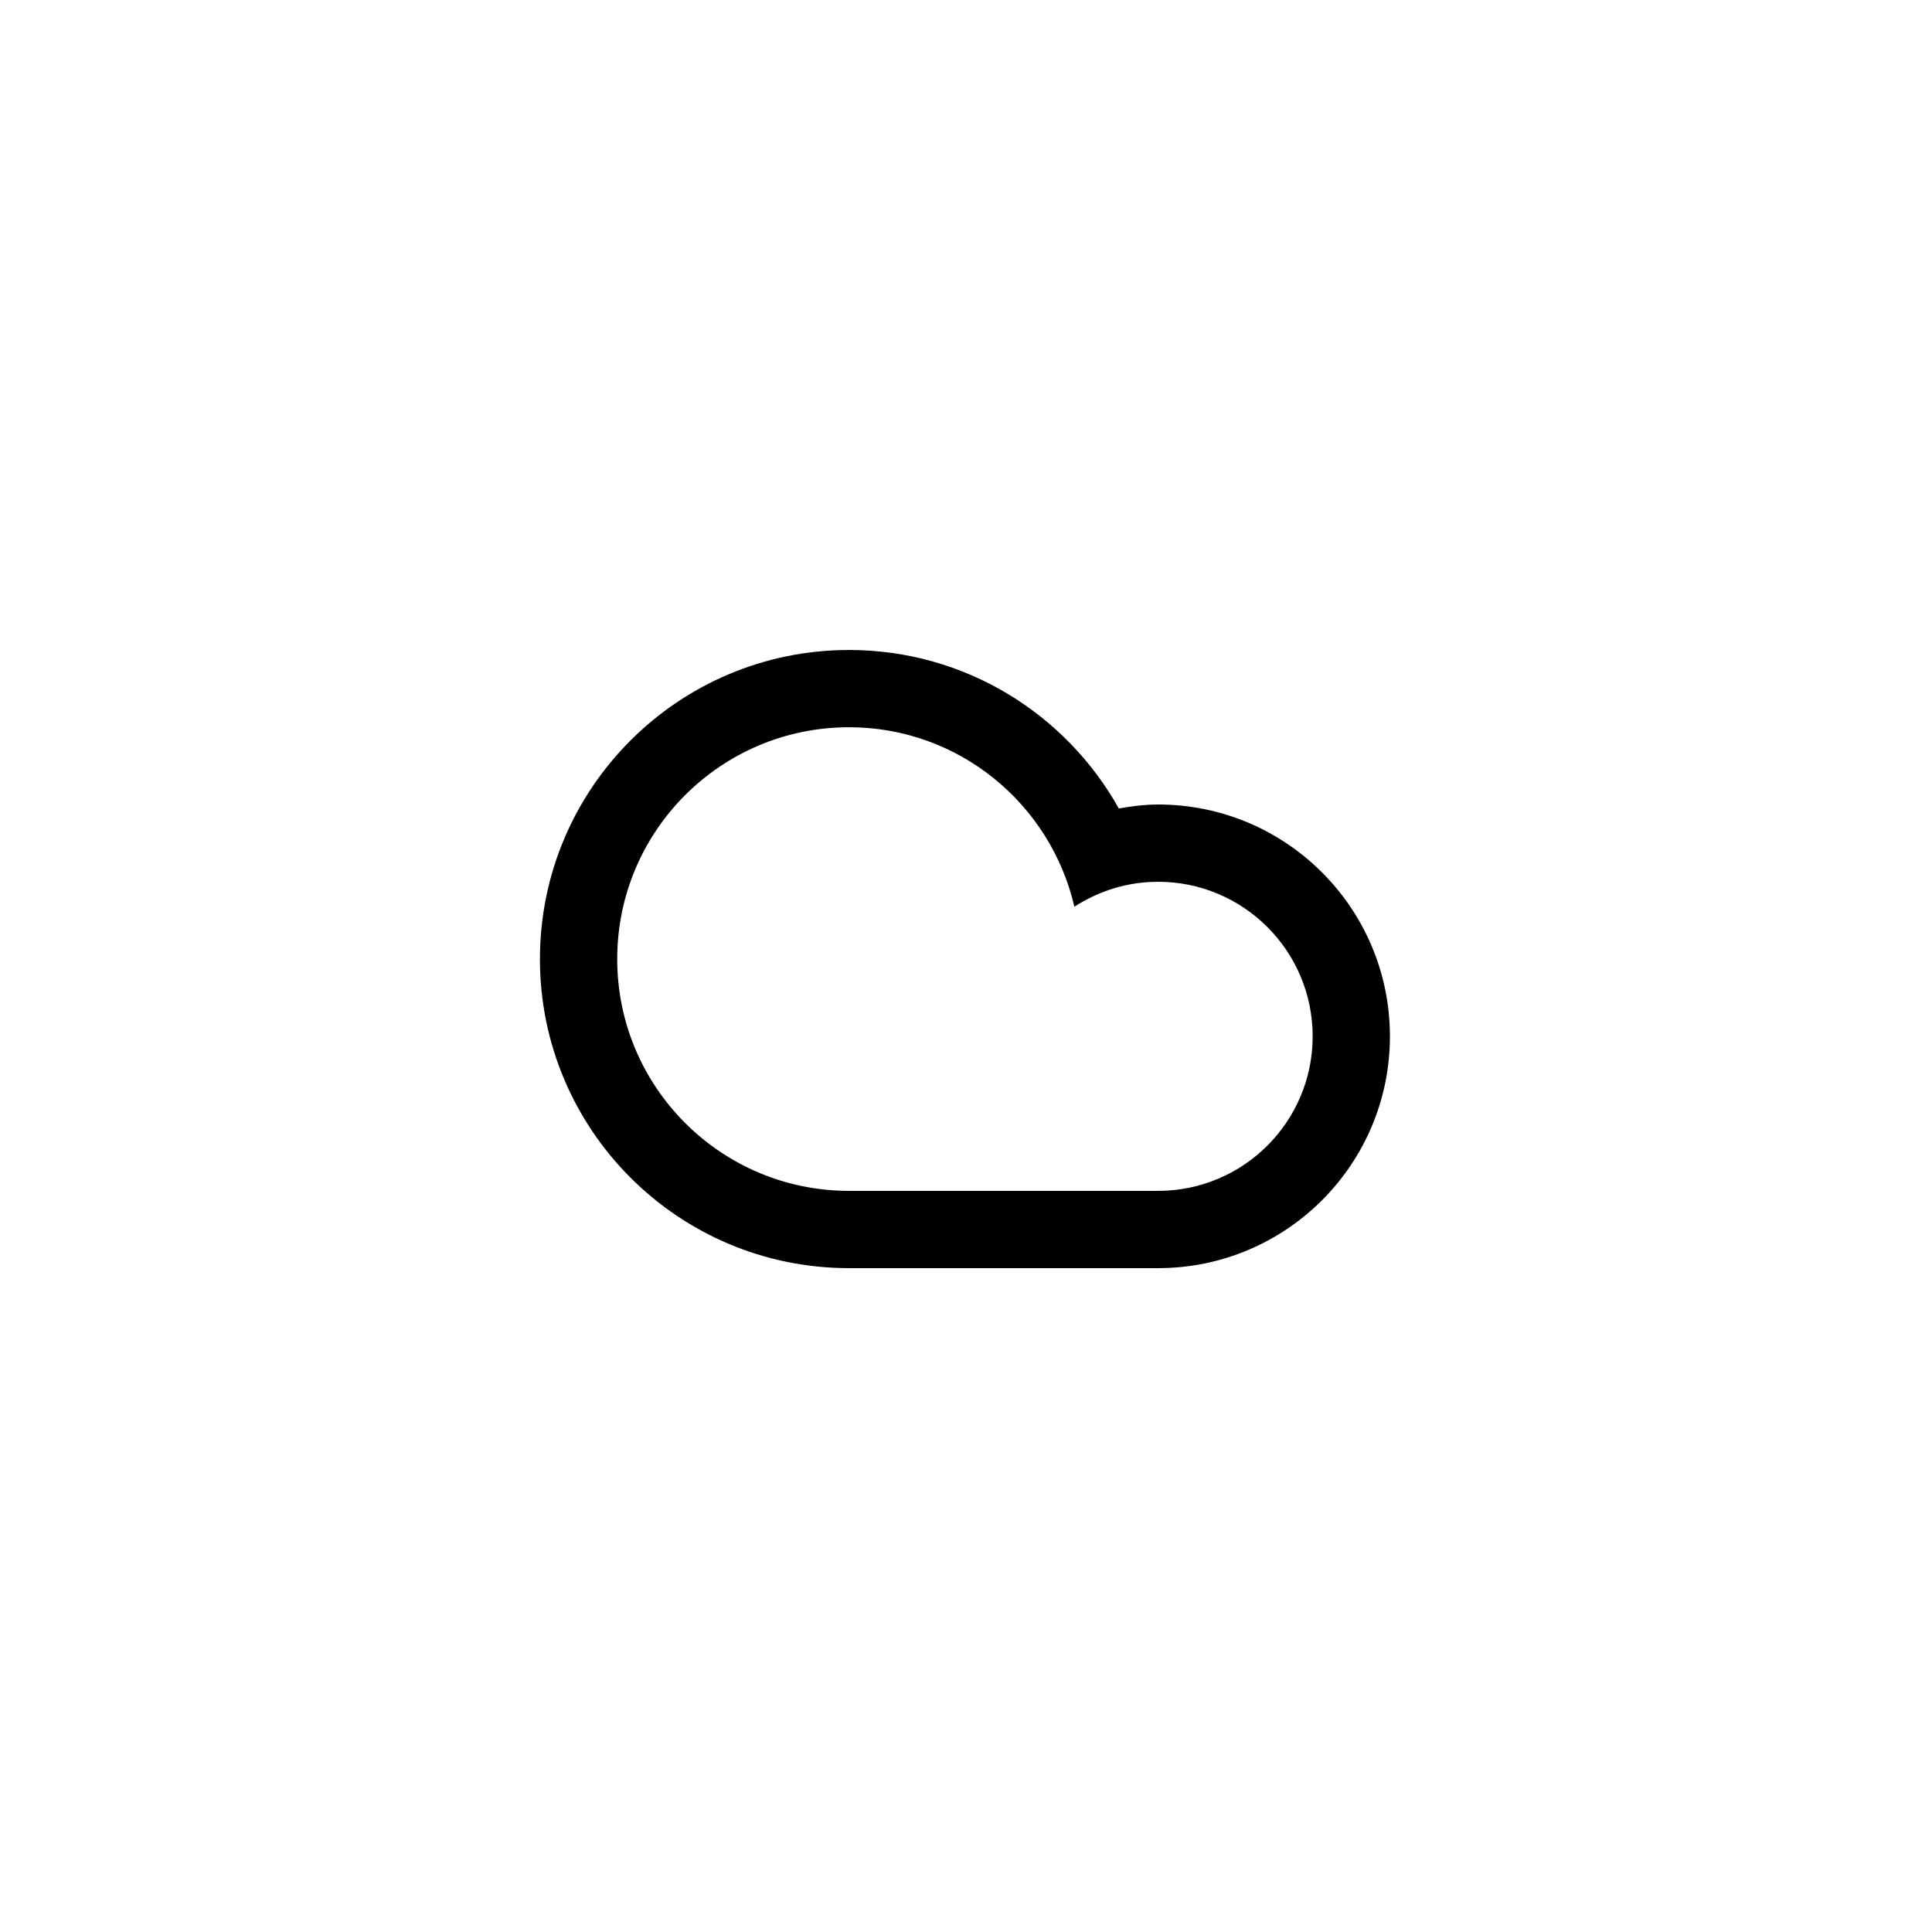
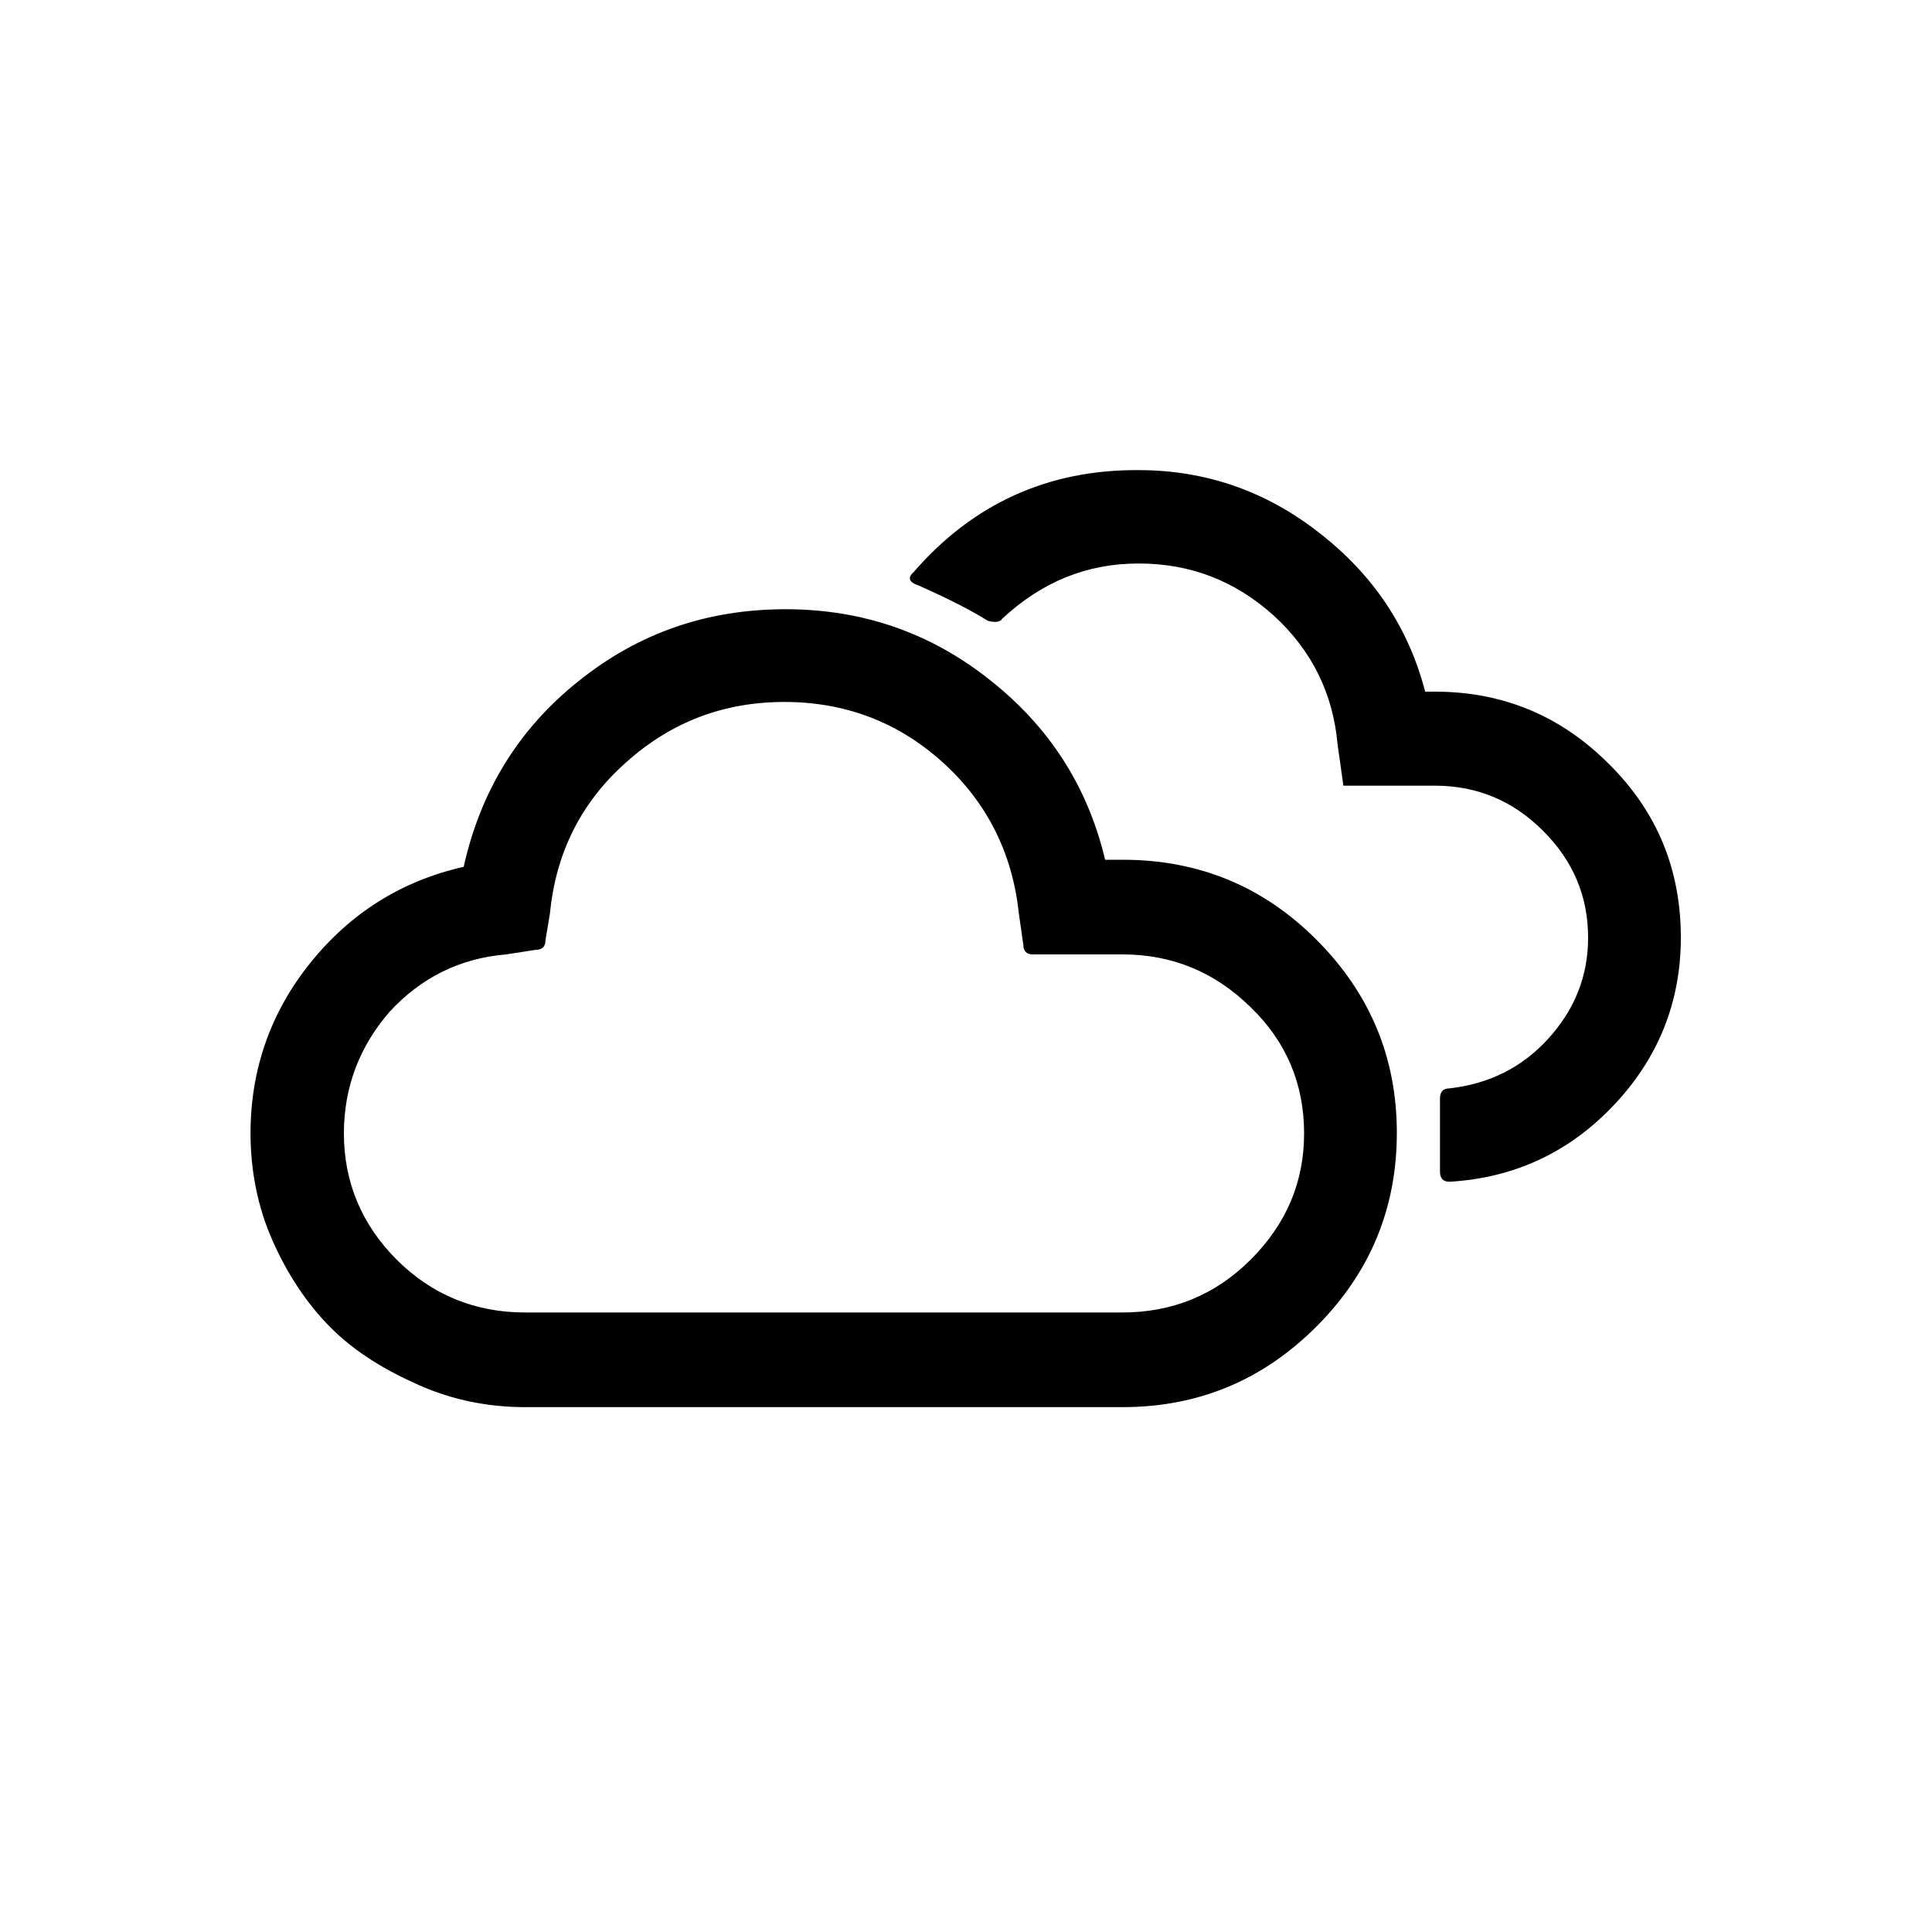
- <svg xmlns="http://www.w3.org/2000/svg" version="1.1" id="Layer_1" x="0px" y="0px" width="100px" height="100px" viewBox="0 0 100 100" enable-background="new 0 0 100 100" xml:space="preserve">
-   <path fill-rule="evenodd" clip-rule="evenodd" d="M43.945,65.639c-8.835,0-15.998-7.162-15.998-15.998  c0-8.836,7.163-15.998,15.998-15.998c6.004,0,11.229,3.312,13.965,8.203c0.664-0.113,1.338-0.205,2.033-0.205  c6.627,0,11.999,5.373,11.999,12c0,6.625-5.372,11.998-11.999,11.998C57.168,65.639,47.143,65.639,43.945,65.639z M59.943,61.639  c4.418,0,8-3.582,8-7.998c0-4.418-3.582-8-8-8c-1.6,0-3.082,0.481-4.333,1.291c-1.231-5.316-5.974-9.29-11.665-9.29  c-6.626,0-11.998,5.372-11.998,11.999c0,6.626,5.372,11.998,11.998,11.998C47.562,61.639,56.924,61.639,59.943,61.639z" />
+ <svg xmlns="http://www.w3.org/2000/svg" version="1.1" id="Layer_1" x="0px" y="0px" viewBox="0 0 30 30" style="enable-background:new 0 0 30 30;" xml:space="preserve">
+   <path d="M3.89,17.6c0-0.99,0.31-1.88,0.93-2.65s1.41-1.27,2.38-1.49c0.26-1.17,0.85-2.14,1.78-2.88c0.93-0.75,2-1.12,3.22-1.12  c1.18,0,2.24,0.36,3.16,1.09c0.93,0.73,1.53,1.66,1.8,2.8h0.27c1.18,0,2.18,0.41,3.01,1.24s1.25,1.83,1.25,3  c0,1.18-0.42,2.18-1.25,3.01s-1.83,1.25-3.01,1.25H8.16c-0.58,0-1.13-0.11-1.65-0.34S5.52,21,5.14,20.62  c-0.38-0.38-0.68-0.84-0.91-1.36S3.89,18.17,3.89,17.6z M5.34,17.6c0,0.76,0.28,1.42,0.82,1.96s1.21,0.82,1.99,0.82h9.28  c0.77,0,1.44-0.27,1.99-0.82c0.55-0.55,0.83-1.2,0.83-1.96c0-0.76-0.27-1.42-0.83-1.96c-0.55-0.54-1.21-0.82-1.99-0.82h-1.39  c-0.1,0-0.15-0.05-0.15-0.15l-0.07-0.49c-0.1-0.94-0.5-1.73-1.19-2.35s-1.51-0.93-2.45-0.93c-0.94,0-1.76,0.31-2.46,0.94  c-0.7,0.62-1.09,1.41-1.18,2.34l-0.07,0.42c0,0.1-0.05,0.15-0.16,0.15l-0.45,0.07c-0.72,0.06-1.32,0.36-1.81,0.89  C5.59,16.24,5.34,16.87,5.34,17.6z M14.19,8.88c-0.1,0.09-0.08,0.16,0.07,0.21c0.43,0.19,0.79,0.37,1.08,0.55  c0.11,0.03,0.19,0.02,0.22-0.03c0.61-0.57,1.31-0.86,2.12-0.86c0.81,0,1.5,0.27,2.1,0.81c0.59,0.54,0.92,1.21,0.99,2l0.09,0.64h1.42  c0.65,0,1.21,0.23,1.68,0.7c0.47,0.47,0.7,1.02,0.7,1.66c0,0.6-0.21,1.12-0.62,1.57s-0.92,0.7-1.53,0.77c-0.1,0-0.15,0.05-0.15,0.16  v1.13c0,0.11,0.05,0.16,0.15,0.16c1.01-0.06,1.86-0.46,2.55-1.19s1.04-1.6,1.04-2.6c0-1.06-0.37-1.96-1.12-2.7  c-0.75-0.75-1.65-1.12-2.7-1.12h-0.15c-0.26-1-0.81-1.82-1.65-2.47c-0.83-0.65-1.77-0.97-2.8-0.97C16.28,7.29,15.11,7.82,14.19,8.88  z" />
</svg>
